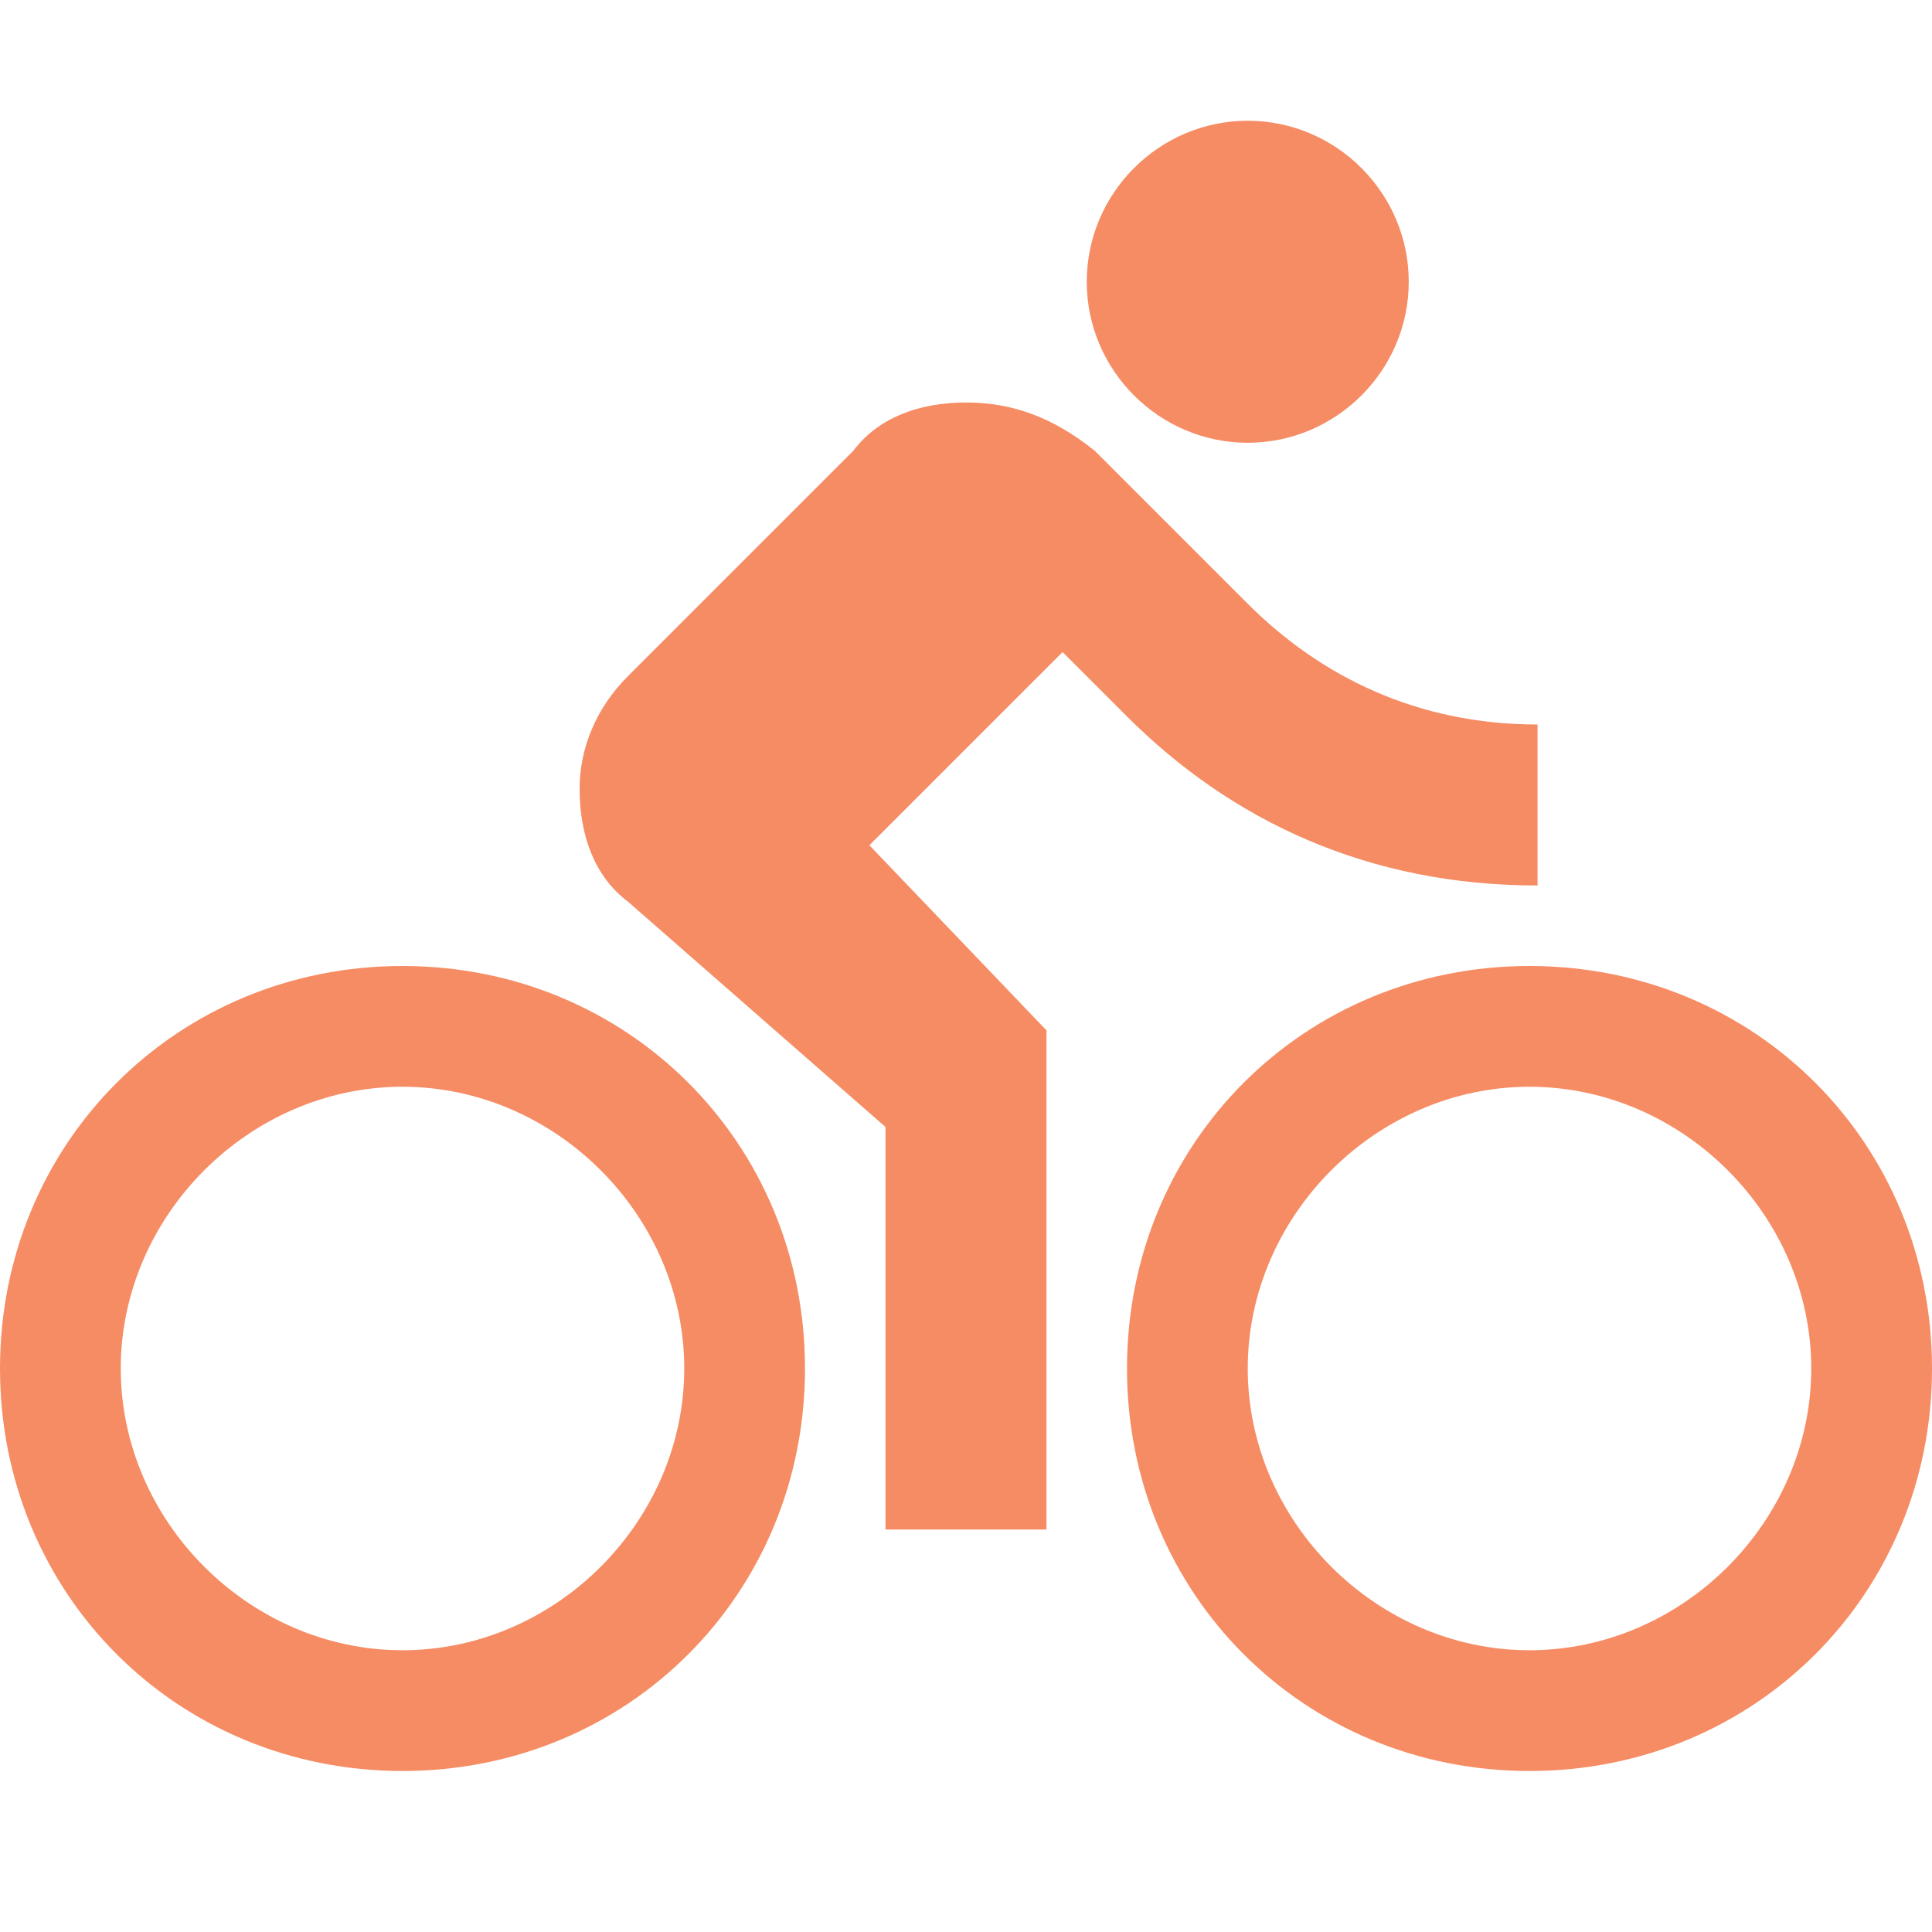
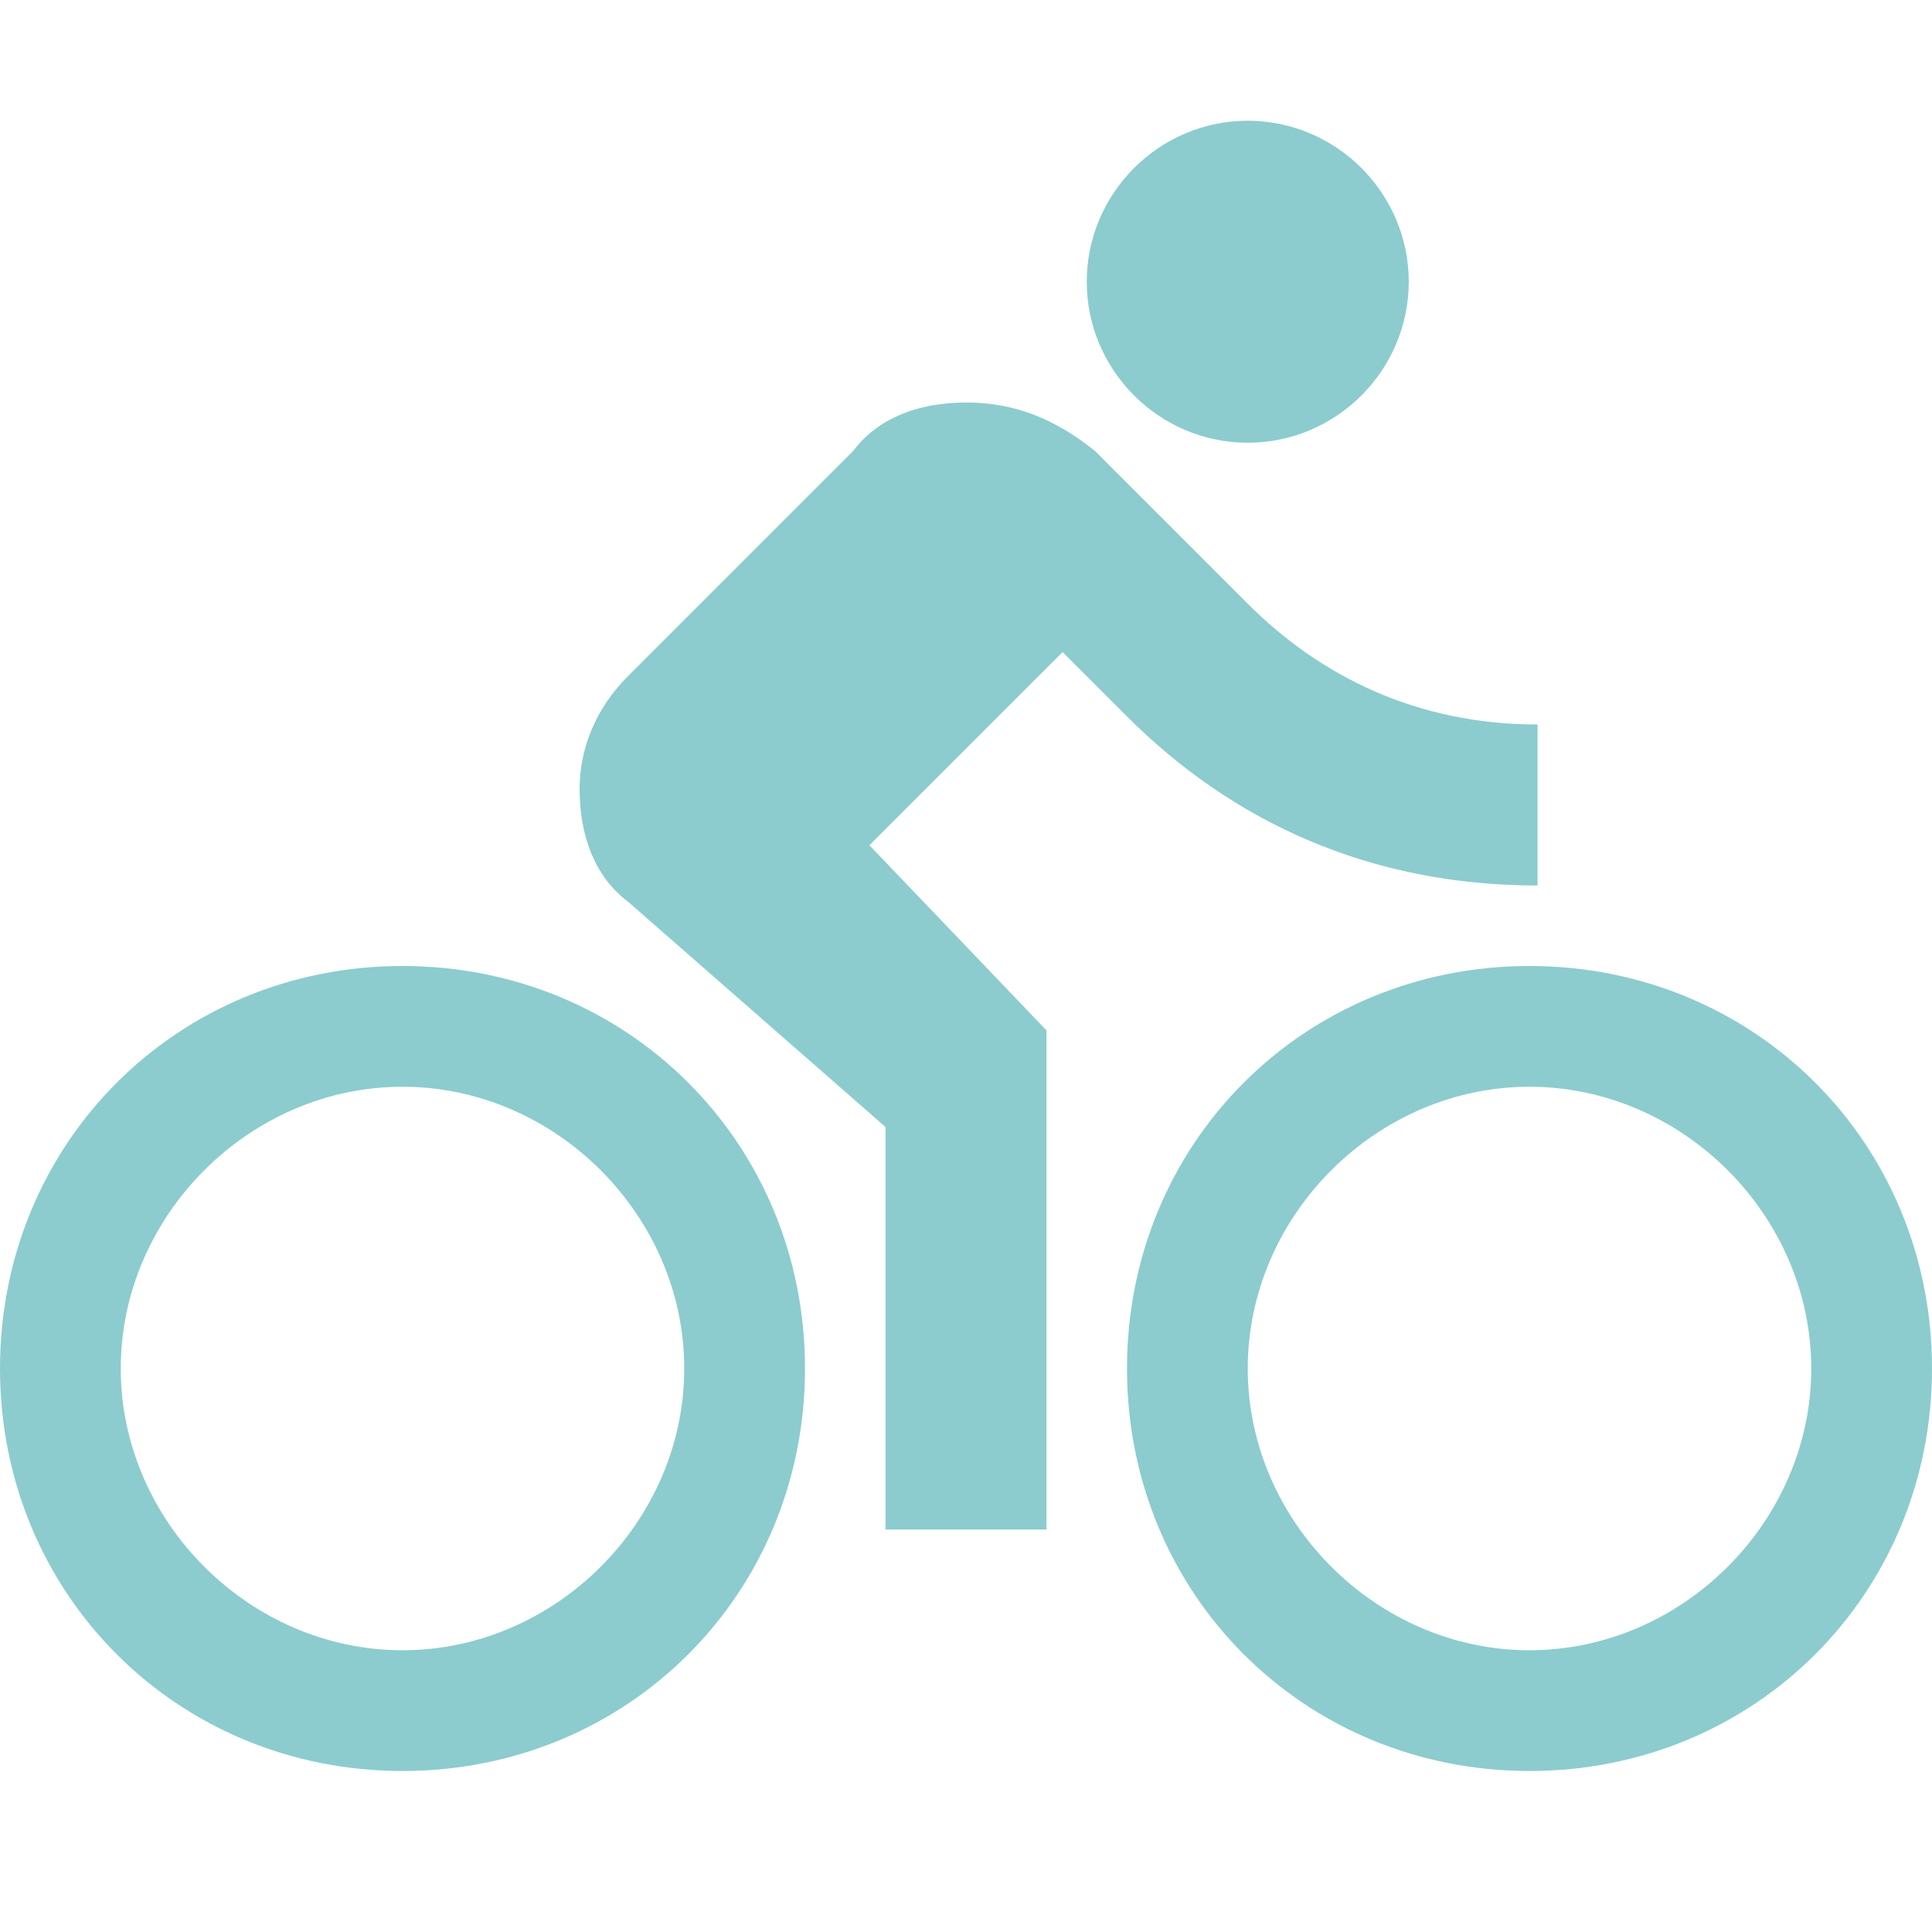
- <svg xmlns="http://www.w3.org/2000/svg" height="54px" viewBox="0 0 24 24" width="54px" fill="#f68c64">
+ <svg xmlns="http://www.w3.org/2000/svg" height="54px" viewBox="0 0 24 24" width="54px" fill="#8cccce">
  <path d="M0 0h24v24H0z" fill="none" />
  <path d="M15.5 5.5c1.1 0 2-.9 2-2s-.9-2-2-2-2 .9-2 2 .9 2 2 2zM5 12c-2.8 0-5 2.2-5 5s2.2 5 5 5 5-2.2 5-5-2.2-5-5-5zm0 8.5c-1.9 0-3.5-1.6-3.5-3.5s1.6-3.5 3.5-3.5 3.5 1.6 3.5 3.5-1.6 3.5-3.5 3.5zm5.8-10l2.4-2.4.8.8c1.3 1.3 3 2.1 5.1 2.1V9c-1.5 0-2.7-.6-3.6-1.5l-1.9-1.9c-.5-.4-1-.6-1.6-.6s-1.1.2-1.4.6L7.8 8.4c-.4.4-.6.9-.6 1.4 0 .6.2 1.1.6 1.4L11 14v5h2v-6.2l-2.2-2.3zM19 12c-2.8 0-5 2.2-5 5s2.2 5 5 5 5-2.2 5-5-2.2-5-5-5zm0 8.5c-1.9 0-3.5-1.6-3.5-3.5s1.6-3.5 3.5-3.5 3.5 1.6 3.5 3.5-1.6 3.5-3.5 3.5z" />
</svg>
